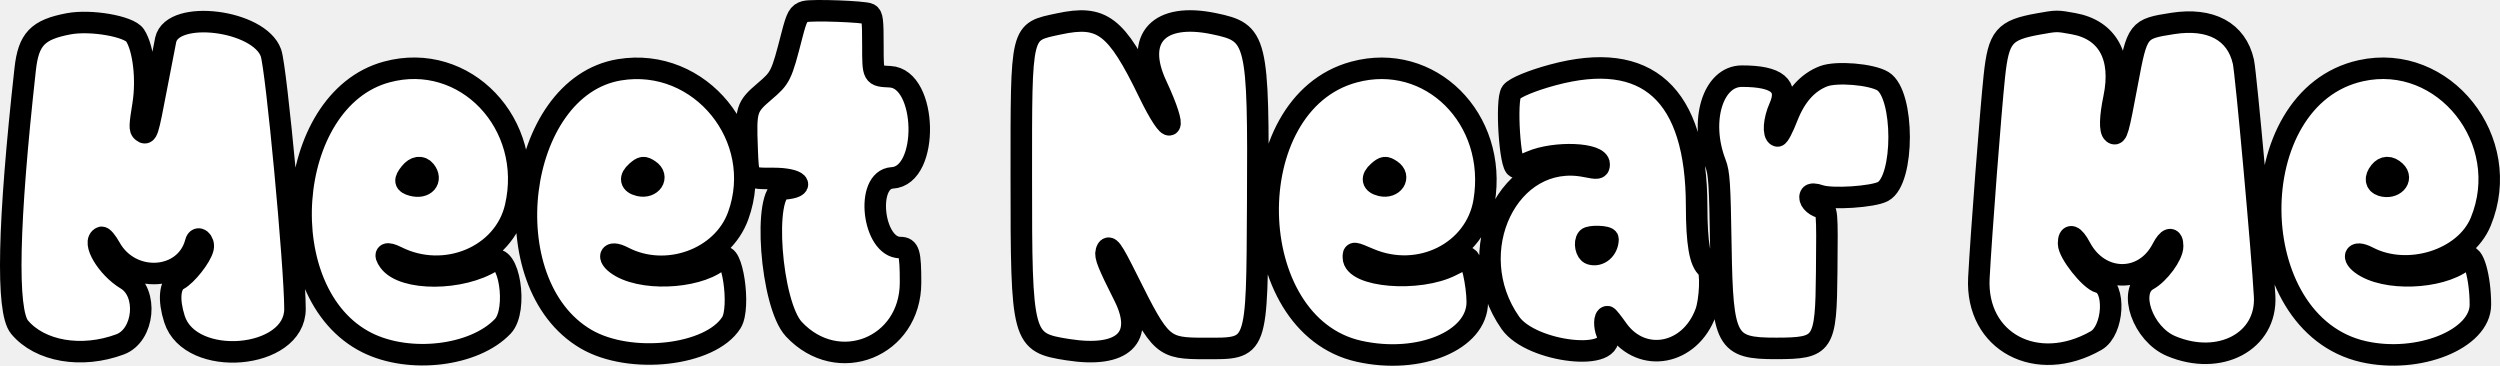
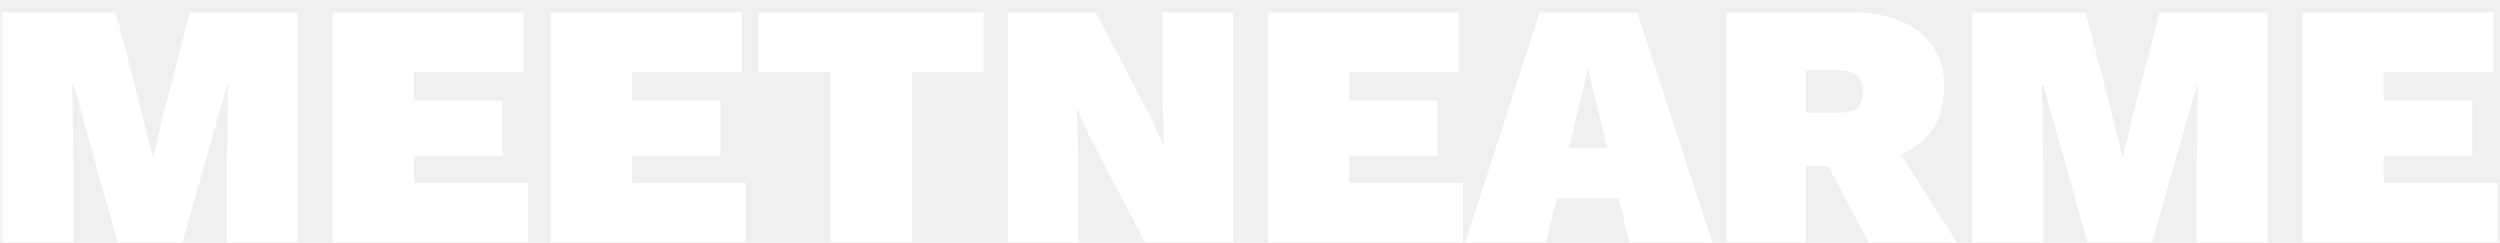
- <svg xmlns="http://www.w3.org/2000/svg" width="1162" height="170" viewBox="0 0 1162 170" fill="none">
-   <path fill-rule="evenodd" clip-rule="evenodd" d="M374.153 5.373C371.175 6.203 370.313 7.749 368.156 16.123C363.173 35.478 362.875 36.088 355.266 42.58C346.968 49.658 346.569 50.949 347.244 68.566C347.815 83.461 347.368 82.94 359.548 82.94C371.268 82.94 375.101 86.964 364.21 87.833C354.298 88.623 358.177 141.452 368.997 153.015C389.487 174.912 423.219 161.421 423.219 131.326C423.219 117.382 422.531 115.063 418.392 115.063C405.598 115.063 402.014 83.373 414.729 82.677C432.107 81.727 431.117 36.484 413.7 35.664C405.724 35.289 405.724 35.289 405.724 21.346C405.724 9.281 405.481 7.278 403.923 6.467C401.8 5.362 377.406 4.466 374.153 5.373ZM31.913 11.056C17.487 13.777 13.251 18.205 11.702 32.185C3.756 103.885 2.867 144.586 9.081 152.046C18.51 163.364 37.963 166.701 55.813 160.064C67.066 155.88 68.983 135.98 58.724 129.84C49.744 124.465 42.508 112.245 47.161 110.311C47.779 110.054 49.599 112.212 51.204 115.104C60.758 132.316 86.308 130.695 90.969 112.583C91.819 109.282 95.168 112.039 94.365 115.378C93.368 119.516 86.76 127.896 82.828 130.007C78.882 132.124 78.208 139.299 81.104 148.338C88.455 171.275 137.13 167.146 137.109 143.587C137.092 123.784 128.445 31.655 125.94 24.587C120.504 9.242 80.258 4.228 77.019 18.491C76.754 19.663 74.828 29.583 72.742 40.537C68.648 62.025 68.383 62.853 66.143 61.125C64.855 60.132 64.904 58.447 66.51 48.57C68.4 36.947 66.718 22.476 62.775 16.431C60.024 12.216 42.214 9.114 31.913 11.056ZM492.172 11.108C474.208 14.967 474.709 12.924 474.698 82.297C474.685 157.856 475.045 159.19 496.379 162.535C522.036 166.557 532.174 156.894 522.492 137.642C514.995 122.733 513.523 119.051 514.192 116.875C515.279 113.34 516.696 115.235 524.134 130.161C539.557 161.112 540.519 161.963 560.096 161.963C584.795 161.963 584.203 163.596 584.59 94.405C585.018 17.754 584.395 15.199 564.24 11.006C538.658 5.684 527.333 17.716 537.455 39.464C547.956 62.023 544.657 65.071 533.86 42.785C518.852 11.809 512.255 6.796 492.172 11.108ZM947.572 11.112C931.476 13.981 928.937 16.975 926.972 35.397C925.275 51.317 920.832 109.278 919.783 129.197C918.218 158.869 946.692 174.071 974.285 158.298C982.44 153.638 983.583 133.242 975.798 131.298C971.474 130.219 961.465 117.594 961.465 113.219C961.465 108.361 963.873 109.159 966.998 115.051C975.81 131.678 996.475 132.033 1004.95 115.703C1007.67 110.462 1009.84 109.89 1009.84 114.417C1009.84 118.666 1003.57 127.209 998.339 130.091C988.947 135.265 995.973 155.302 1009.12 160.846C1031.75 170.384 1053.74 158.68 1052.6 137.703C1051.53 117.863 1043.94 34.104 1042.73 28.691C1039.57 14.607 1027.58 8.129 1009.82 10.91C993.633 13.444 993.407 13.738 988.804 38.341C984.545 61.098 983.949 63.206 982.163 61.827C980.573 60.6 980.735 54.483 982.594 45.53C986.554 26.449 979.687 13.876 963.732 10.995C955.988 9.597 956.08 9.596 947.572 11.112ZM179.697 33.458C131.78 46.471 125.266 136.61 170.603 159.271C190.396 169.164 220.567 165.518 233.718 151.646C240.92 144.048 236.544 116.498 228.907 121.362C214.565 130.497 187.445 130.581 180.87 121.509C178.178 117.795 179.581 116.975 184.461 119.412C206.865 130.604 234.282 119.1 239.596 96.276C248.599 57.611 216.133 23.564 179.697 33.458ZM287.886 32.44C239.478 40.475 228.178 131.789 272.393 157.622C292.906 169.607 330.243 165.369 339.954 149.955C344.407 142.887 340.209 115.04 335.437 119.985C326.942 128.787 301.335 131.049 288.767 124.108C281.737 120.226 282.62 115.822 289.689 119.51C309.605 129.9 335.793 120.476 343.11 100.286C356.25 64.034 325.456 26.203 287.886 32.44ZM629.265 33.502C574.808 48.266 576.742 151.044 631.706 163.272C659.696 169.499 686.739 158.214 686.637 140.347C686.589 132.011 683.748 119.365 682.029 119.836C681.475 119.988 678.152 121.588 674.646 123.392C659.473 131.198 629.05 128.69 629.05 119.632C629.05 117.116 628.895 117.102 636.544 120.354C659.815 130.248 685.896 117.16 689.809 93.624C696.206 55.154 664.721 23.889 629.265 33.502ZM1097.31 32.872C1040.75 45.416 1041.75 150.572 1098.55 163.443C1124.1 169.231 1152.89 157.655 1152.89 141.594C1152.89 128.769 1149.43 116.857 1146.56 119.824C1137.92 128.783 1112.43 131.117 1099.74 124.108C1092.71 120.226 1093.59 115.822 1100.66 119.51C1119.16 129.162 1145.74 120.818 1153.05 103.059C1168.57 65.386 1135.94 24.304 1097.31 32.872ZM721.673 34.839C712.029 37.447 704.201 40.691 702.536 42.77C699.785 46.205 701.795 77.8 704.764 77.8C705.043 77.8 708.151 76.557 711.672 75.04C722.685 70.289 743.285 71.122 743.285 76.318C743.285 78.444 742.75 78.536 737.059 77.391C701.276 70.197 678.745 116.963 702.036 150.084C711.882 164.086 752.511 168.471 746.901 154.928C745.535 151.631 745.664 147.186 747.125 147.186C747.417 147.186 749.505 149.809 751.766 153.013C763.199 169.232 785.553 165.008 792.809 145.259C794.908 139.545 795.431 126.025 793.607 124.618C790.131 121.935 788.613 113.188 788.591 95.704C788.523 43.689 765.706 22.936 721.673 34.839ZM847.605 35.441C840.153 38.3 834.538 44.588 830.763 54.303C828.782 59.401 826.698 63.405 826.132 63.199C824.011 62.428 824.501 55.758 827.105 49.939C831.562 39.984 826.053 35.397 809.641 35.397C796.114 35.397 789.775 56.25 797.338 75.872C799.087 80.409 799.382 84.954 799.861 114.65C800.572 158.739 802.343 161.991 825.617 161.939C847.747 161.888 848.727 160.403 849.05 126.408C849.326 97.288 849.326 97.288 846.291 96.456C842.934 95.536 840.542 92.724 841.489 90.812C841.877 90.027 843.505 90.062 845.951 90.906C851.334 92.763 870.515 91.527 875.21 89.019C885.243 83.66 885.205 43.825 875.161 37.733C869.816 34.491 853.597 33.142 847.605 35.441ZM197.63 79.342C201.087 83.658 197.483 87.749 191.638 86.145C188.041 85.16 187.819 83.881 190.631 80.37C192.954 77.47 195.796 77.052 197.63 79.342ZM301.848 79.13C306.378 82.157 302.814 87.564 297.16 86.239C293 85.265 292.479 82.734 295.834 79.8C298.532 77.44 299.207 77.365 301.848 79.13ZM646.613 79.13C651.143 82.157 647.579 87.564 641.925 86.239C637.765 85.265 637.245 82.734 640.6 79.8C643.297 77.44 643.972 77.365 646.613 79.13ZM1113.33 79.651C1117.17 83.216 1112.59 87.991 1107.01 86.242C1104.15 85.345 1103.79 82.742 1106.13 79.818C1108.15 77.302 1110.73 77.243 1113.33 79.651ZM747.402 111.103C747.402 115.89 743.334 119.365 739.279 118.041C737.174 117.354 736.231 112.735 737.797 110.78C738.844 109.472 747.402 109.76 747.402 111.103Z" fill="white" stroke="black" stroke-width="10" />
+ <svg xmlns="http://www.w3.org/2000/svg" width="165" height="16" viewBox="0 0 165 16" fill="none">
+   <path d="M19.654 0.82V16H14.985V10.733L15.054 5.627H14.985L12.041 16H7.763L4.865 5.627H4.773L4.842 10.733V16H0.15V0.82H7.648L9.396 7.559L10.063 10.388H10.109L10.776 7.559L12.524 0.82H19.654ZM21.96 16V0.82H34.564V4.753H27.319V6.639H33.161V10.273H27.319V12.067H34.84V16H21.96ZM36.357 16V0.82H48.961V4.753H41.716V6.639H47.558V10.273H41.716V12.067H49.237V16H36.357ZM64.922 0.82V4.753H60.184V16H54.825V4.753H50.065V0.82H64.922ZM81.38 0.82V16H75.584L71.95 9.1L71.122 7.237H71.076L71.168 10.365V16H66.522V0.82H72.318L75.952 7.743L76.78 9.583H76.826L76.734 6.455V0.82H81.38ZM83.682 16V0.82H96.286V4.753H89.041V6.639H94.883V10.273H89.041V12.067H96.562V16H83.682ZM113.007 16H107.533L106.843 13.102H102.749L102.036 16H96.7L101.622 0.82H108.062L113.007 16ZM103.554 9.767H106.061L104.819 4.5L103.554 9.767ZM122.171 0.82C124.149 0.82 125.667 1.265 126.725 2.154C127.783 3.028 128.312 4.193 128.312 5.65C128.312 7.321 127.791 8.579 126.748 9.422C125.721 10.265 124.218 10.687 122.24 10.687L121.711 10.963H119.181V16H113.937V0.82H122.171ZM121.251 7.444C121.818 7.444 122.24 7.344 122.516 7.145C122.807 6.93 122.953 6.562 122.953 6.041C122.953 5.535 122.807 5.175 122.516 4.96C122.24 4.745 121.818 4.638 121.251 4.638H119.181V7.444H121.251ZM124.425 8.571L129.163 16H123.344L119.802 9.353L124.425 8.571ZM149.658 0.82V16H144.989V10.733L145.058 5.627H144.989L142.045 16H137.767L134.869 5.627H134.777L134.846 10.733V16H130.154V0.82H137.652L139.4 7.559L140.067 10.388H140.113L140.78 7.559L142.528 0.82H149.658ZM151.963 16V0.82H164.567V4.753H157.322V6.639H163.164V10.273H157.322V12.067H164.843V16H151.963Z" fill="white" />
</svg>
